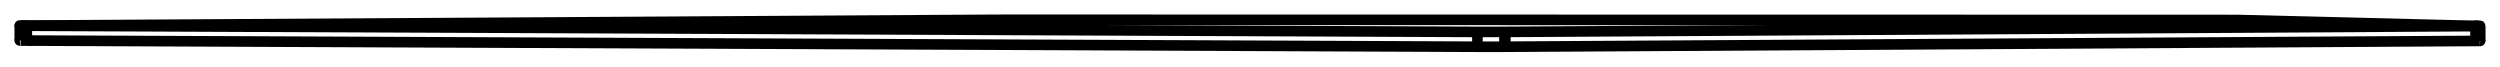
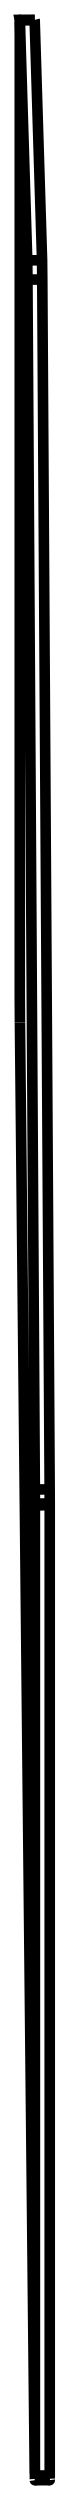
- <svg xmlns="http://www.w3.org/2000/svg" version="1.1" viewBox="-75.452 -1.609 126.38 3.364" fill="none" stroke="black" stroke-width="0.6%" vector-effect="non-scaling-stroke">
-   <path d="M -74.097 0.442 L -0.765 0.754 A 1 0.005 180 0 0 0.602 0.754 L 0.644 0.753 L 49.692 0.461 L 49.767 0.461 A 1 0.005 180 0 0 49.928 0.458" />
-   <path d="M -74.452 0.438 A 1 0.005 180 0 0 -74.097 0.442 L -74.097 -0.308 L -0.765 0.004 A 1 0.005 180 0 0 0.602 0.004 L 0.644 0.003 L 49.692 -0.289 L 49.767 -0.289 A 1 0.005 180 0 0 49.928 -0.292 L 49.928 0.458" />
-   <path d="M 0.602 0.754 L 0.602 0.004" />
-   <path d="M 0.644 0.753 L 0.644 0.003" />
-   <path d="M 49.692 0.461 L 49.692 -0.289" />
-   <path d="M 49.767 0.461 L 49.767 -0.289" />
-   <path d="M 49.928 -0.292 A 1 0.005 180 0 0 49.907 -0.293 L 37.77 -0.595 A 1 0.005 180 0 0 36.796 -0.599 L -24.366 -0.609 A 1 0.005 180 0 0 -25.126 -0.607 L -25.168 -0.607 L -74.216 -0.315 L -74.29 -0.315 A 1 0.005 180 0 0 -74.452 -0.312 L -74.452 0.438" />
-   <path d="M -74.452 -0.312 A 1 0.005 180 0 0 -74.097 -0.308" />
-   <path d="M -0.765 0.754 L -0.765 0.004" />
+ <svg xmlns="http://www.w3.org/2000/svg" version="1.1" viewBox="-1.757 -50.929 3.514 126.382" fill="none" stroke="black" stroke-width="0.6%" vector-effect="non-scaling-stroke">
+   <path d="M 0.755 74.449 A 1 0.005 89.659 0 0 0.757 74.251 L 0.757 74.212 L 0.757 25.164 L 0.757 25.077 A 1 0.005 89.659 0 0 0.754 24.364 L 0.38 -36.799 A 1 0.005 89.659 0 0 0.37 -37.773 L -0.004 -49.908 A 1 0.005 89.659 0 0 -0.005 -49.929" />
+   <path d="M -0.749 0.769 L -0.001 74.098 A 1 0.005 89.659 0 0 0.005 74.453 A 1 0.005 89.659 0 0 0.007 74.256 L 0.007 74.217 L 0.007 25.169 L 0.007 25.082 A 1 0.005 89.659 0 0 0.004 24.368 L -0.37 -36.794 A 1 0.005 89.659 0 0 -0.38 -37.768 L -0.754 -49.903 A 1 0.005 89.659 0 0 -0.755 -49.924 L -0.005 -49.929" />
+   <path d="M 0.757 74.251 L 0.007 74.256" />
+   <path d="M 0.757 74.212 L 0.007 74.217" />
+   <path d="M 0.757 25.164 L 0.007 25.169" />
+   <path d="M 0.757 25.077 L 0.007 25.082" />
+   <path d="M 0.754 24.364 L 0.004 24.368" />
+   <path d="M 0.38 -36.799 L -0.37 -36.794" />
+   <path d="M 0.37 -37.773 L -0.38 -37.768" />
+   <path d="M -0.004 -49.908 L -0.754 -49.903" />
+   <path d="M -0.755 -49.924 A 1 0.005 89.659 0 0 -0.757 -49.727 L -0.757 -49.688 L -0.757 -0.64 L -0.757 -0.553 A 1 0.005 89.659 0 0 -0.749 0.769" />
+   <path d="M 0.005 74.453 L 0.755 74.449" />
</svg>
